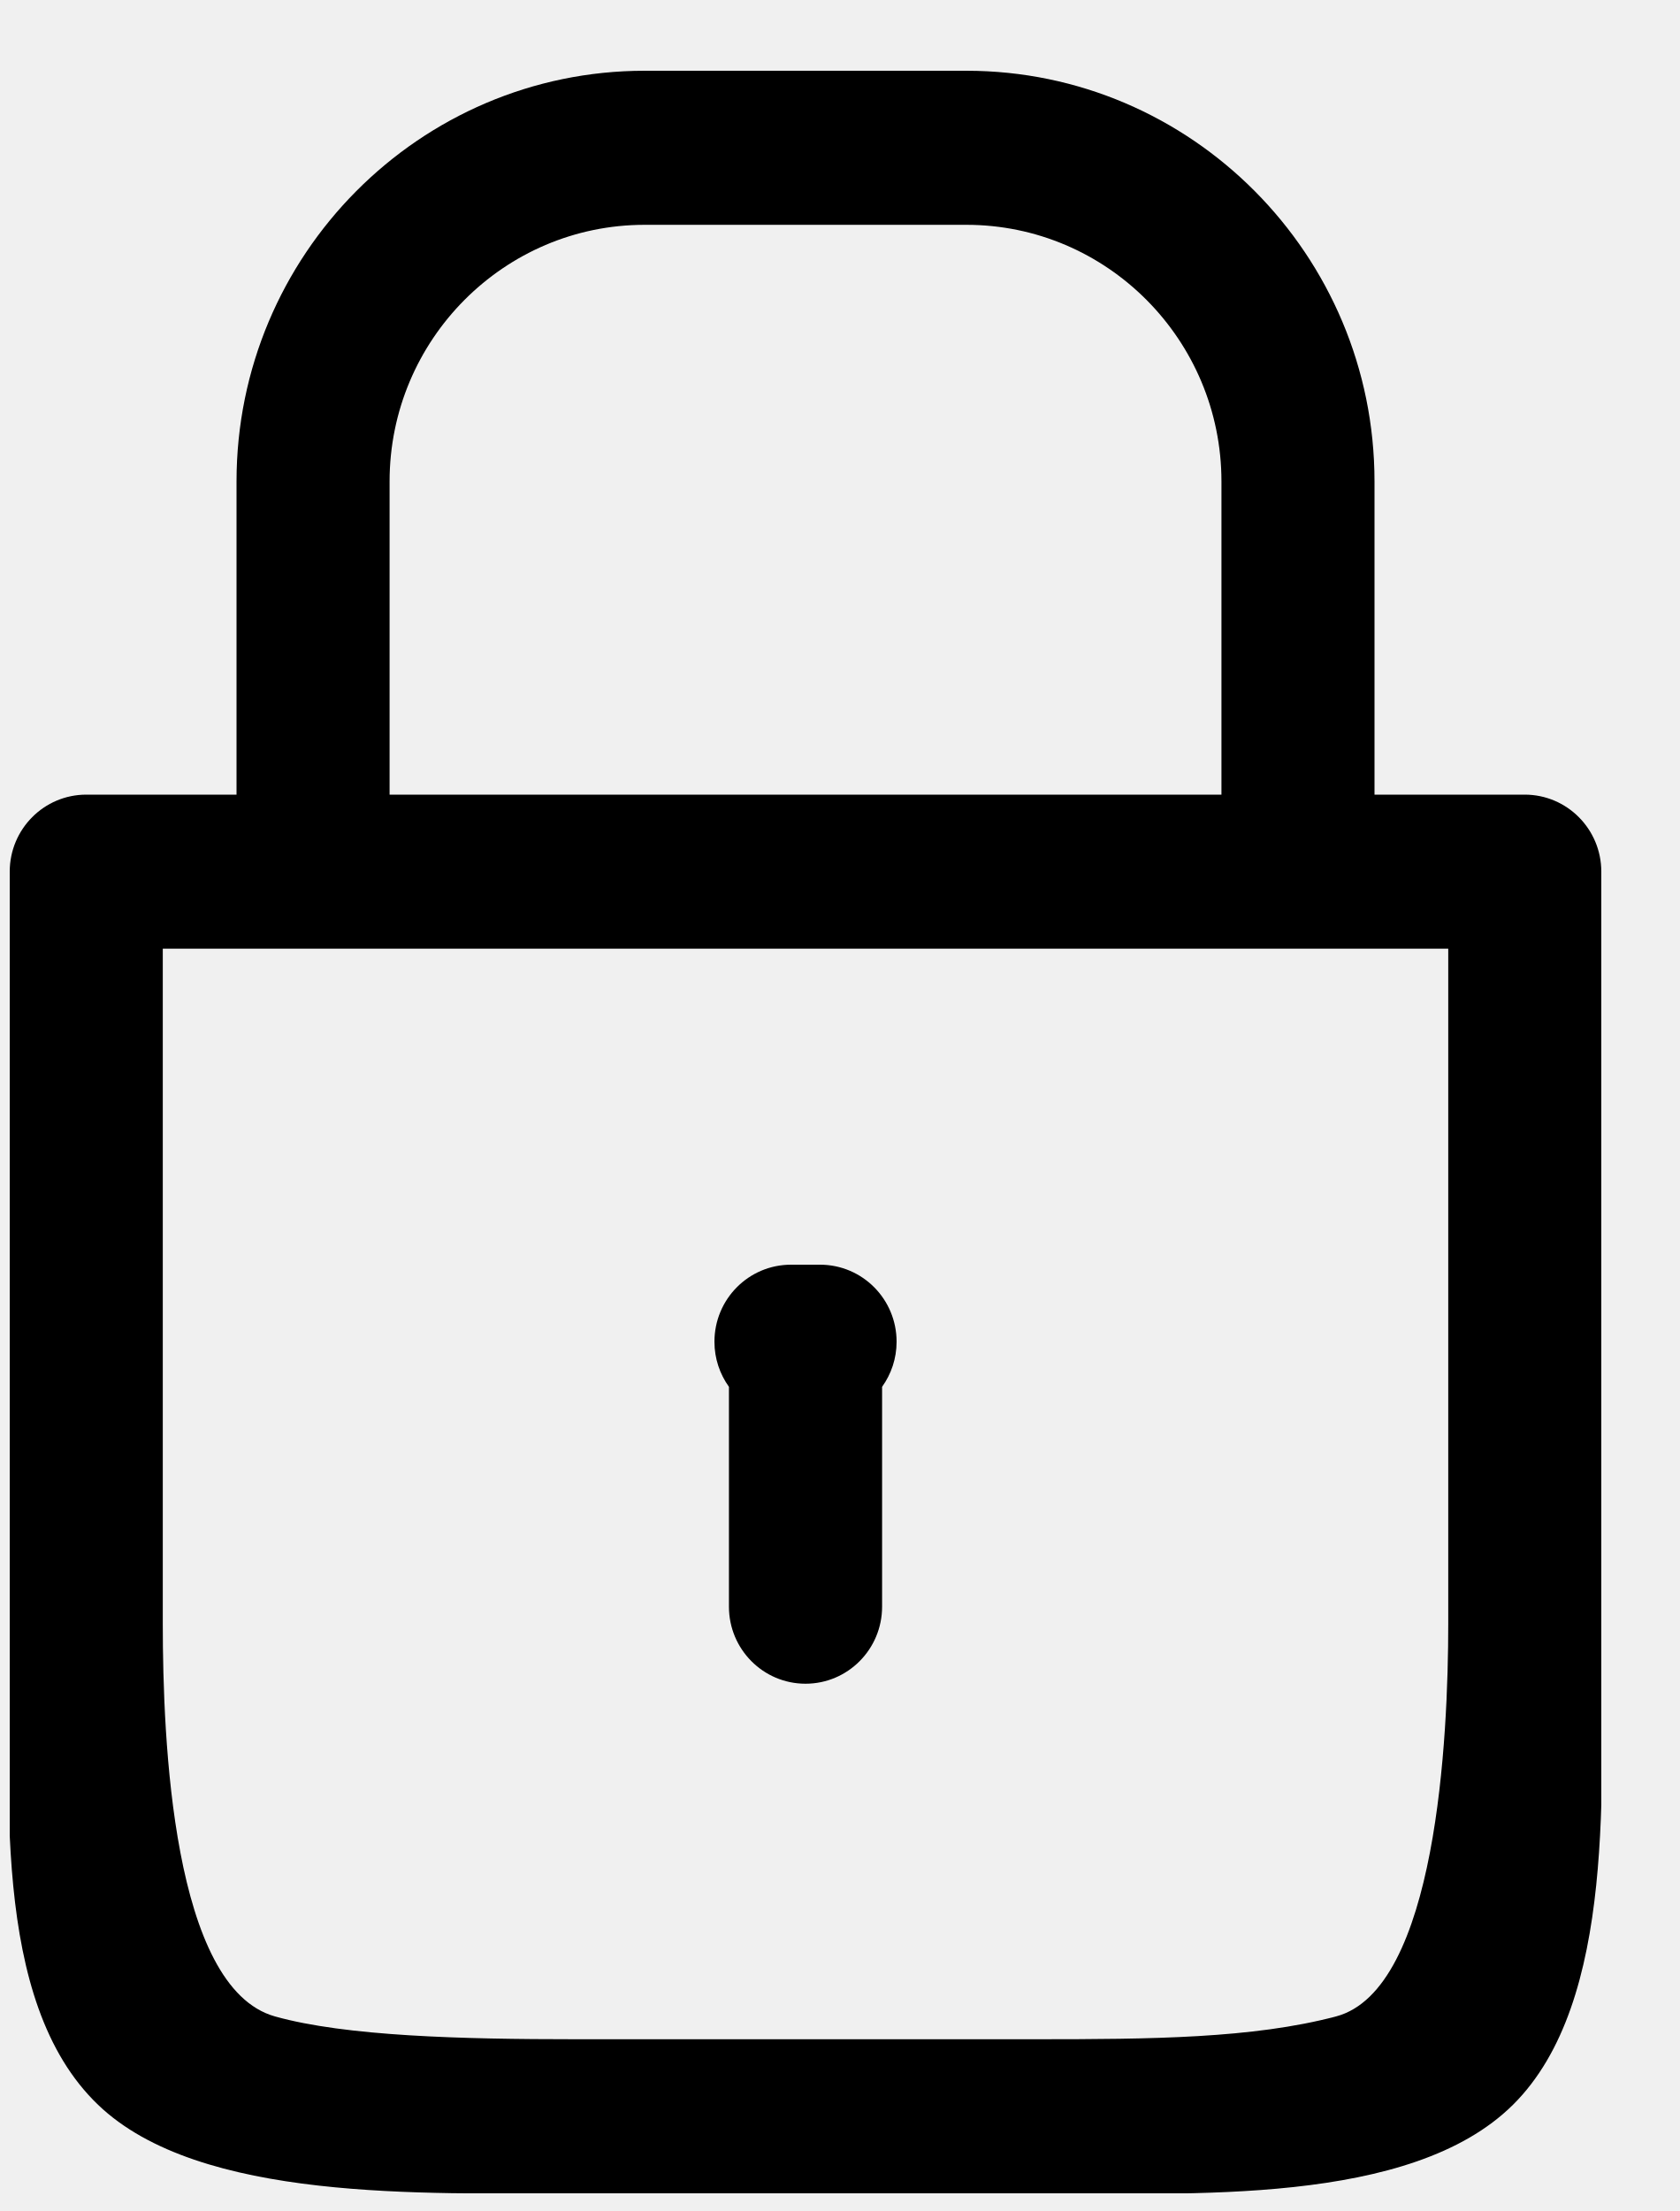
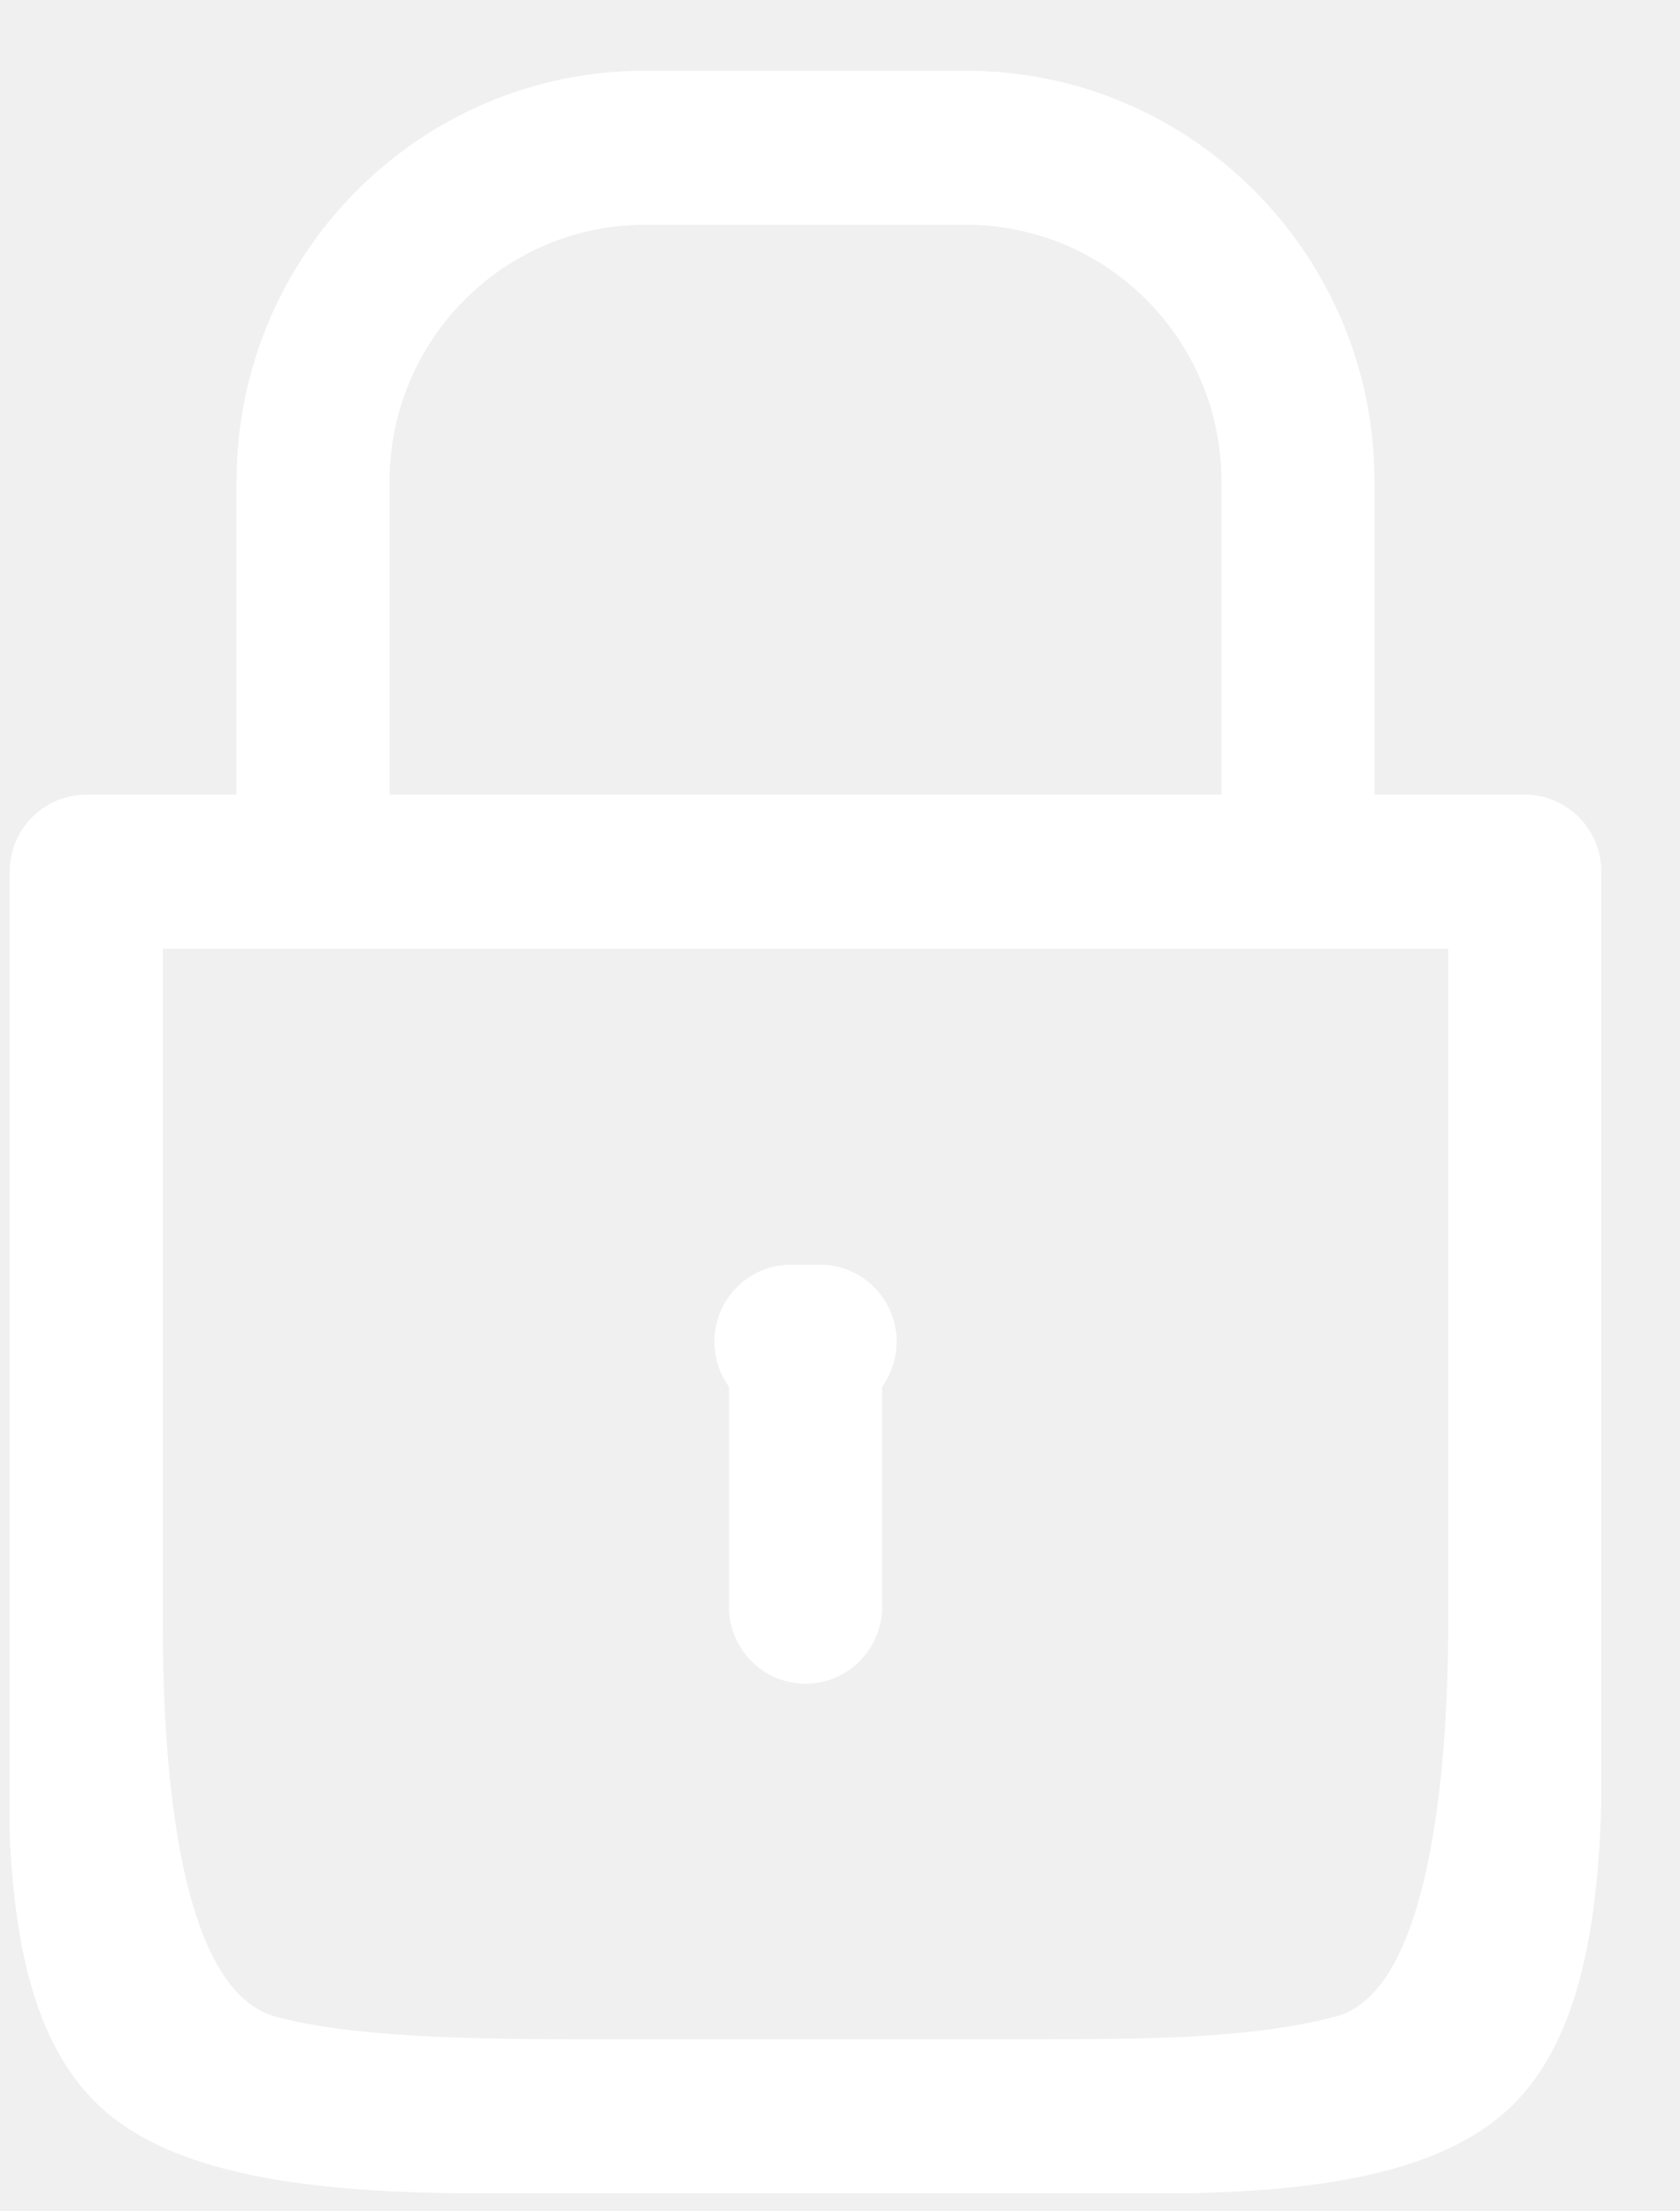
<svg xmlns="http://www.w3.org/2000/svg" width="19" height="25" viewBox="0 0 19 25" fill="none">
  <g clip-path="url(#clip0_1_279)">
-     <path d="M17.11 23.8C15.954 24.944 13.456 24.8 11.711 24.8H6.509C4.802 24.8 2.258 24.9 1.11 23.8C-0.116 22.626 0.11 20.195 0.11 18.362V9.856C0.11 9.375 0.498 8.985 0.976 8.985H2.675V5.444C2.675 2.883 4.746 0.8 7.291 0.8H10.929C13.474 0.8 15.545 2.883 15.545 5.444V8.985H17.244C17.722 8.985 18.11 9.375 18.11 9.856V18.362C18.11 20.156 18.29 22.631 17.11 23.8ZM13.814 5.444C13.814 3.843 12.52 2.542 10.929 2.542H7.291C5.7 2.542 4.406 3.843 4.406 5.444V8.985H13.814V5.444ZM16.379 10.727H1.841V18.362C1.841 19.664 1.949 22.475 3.11 22.8C3.913 23.025 5.229 23.058 6.509 23.058H11.711C13.018 23.058 14.168 23.049 15.11 22.8C16.25 22.498 16.379 19.636 16.379 18.362V10.727ZM9.976 18.167C9.976 18.648 9.588 19.038 9.11 19.038C8.632 19.038 8.244 18.648 8.244 18.167V15.681C8.141 15.537 8.08 15.362 8.08 15.171C8.08 14.69 8.467 14.3 8.946 14.3H9.274C9.753 14.3 10.14 14.69 10.14 15.171C10.14 15.362 10.079 15.537 9.976 15.681V18.167Z" fill="black" />
+     <path d="M17.11 23.8C15.954 24.944 13.456 24.8 11.711 24.8H6.509C4.802 24.8 2.258 24.9 1.11 23.8C-0.116 22.626 0.11 20.195 0.11 18.362V9.856C0.11 9.375 0.498 8.985 0.976 8.985H2.675V5.444C2.675 2.883 4.746 0.8 7.291 0.8H10.929C13.474 0.8 15.545 2.883 15.545 5.444V8.985H17.244C17.722 8.985 18.11 9.375 18.11 9.856V18.362C18.11 20.156 18.29 22.631 17.11 23.8ZM13.814 5.444C13.814 3.843 12.52 2.542 10.929 2.542H7.291C5.7 2.542 4.406 3.843 4.406 5.444V8.985H13.814V5.444ZM16.379 10.727H1.841V18.362C1.841 19.664 1.949 22.475 3.11 22.8C3.913 23.025 5.229 23.058 6.509 23.058H11.711C13.018 23.058 14.168 23.049 15.11 22.8C16.25 22.498 16.379 19.636 16.379 18.362V10.727ZM9.976 18.167C9.976 18.648 9.588 19.038 9.11 19.038C8.632 19.038 8.244 18.648 8.244 18.167V15.681C8.141 15.537 8.08 15.362 8.08 15.171C8.08 14.69 8.467 14.3 8.946 14.3H9.274C9.753 14.3 10.14 14.69 10.14 15.171C10.14 15.362 10.079 15.537 9.976 15.681V18.167Z" fill="white" />
  </g>
  <defs>
    <clipPath id="clip0_1_279">
      <rect width="18" height="24" fill="white" transform="translate(0.109985 0.799988)" />
    </clipPath>
  </defs>
</svg>
